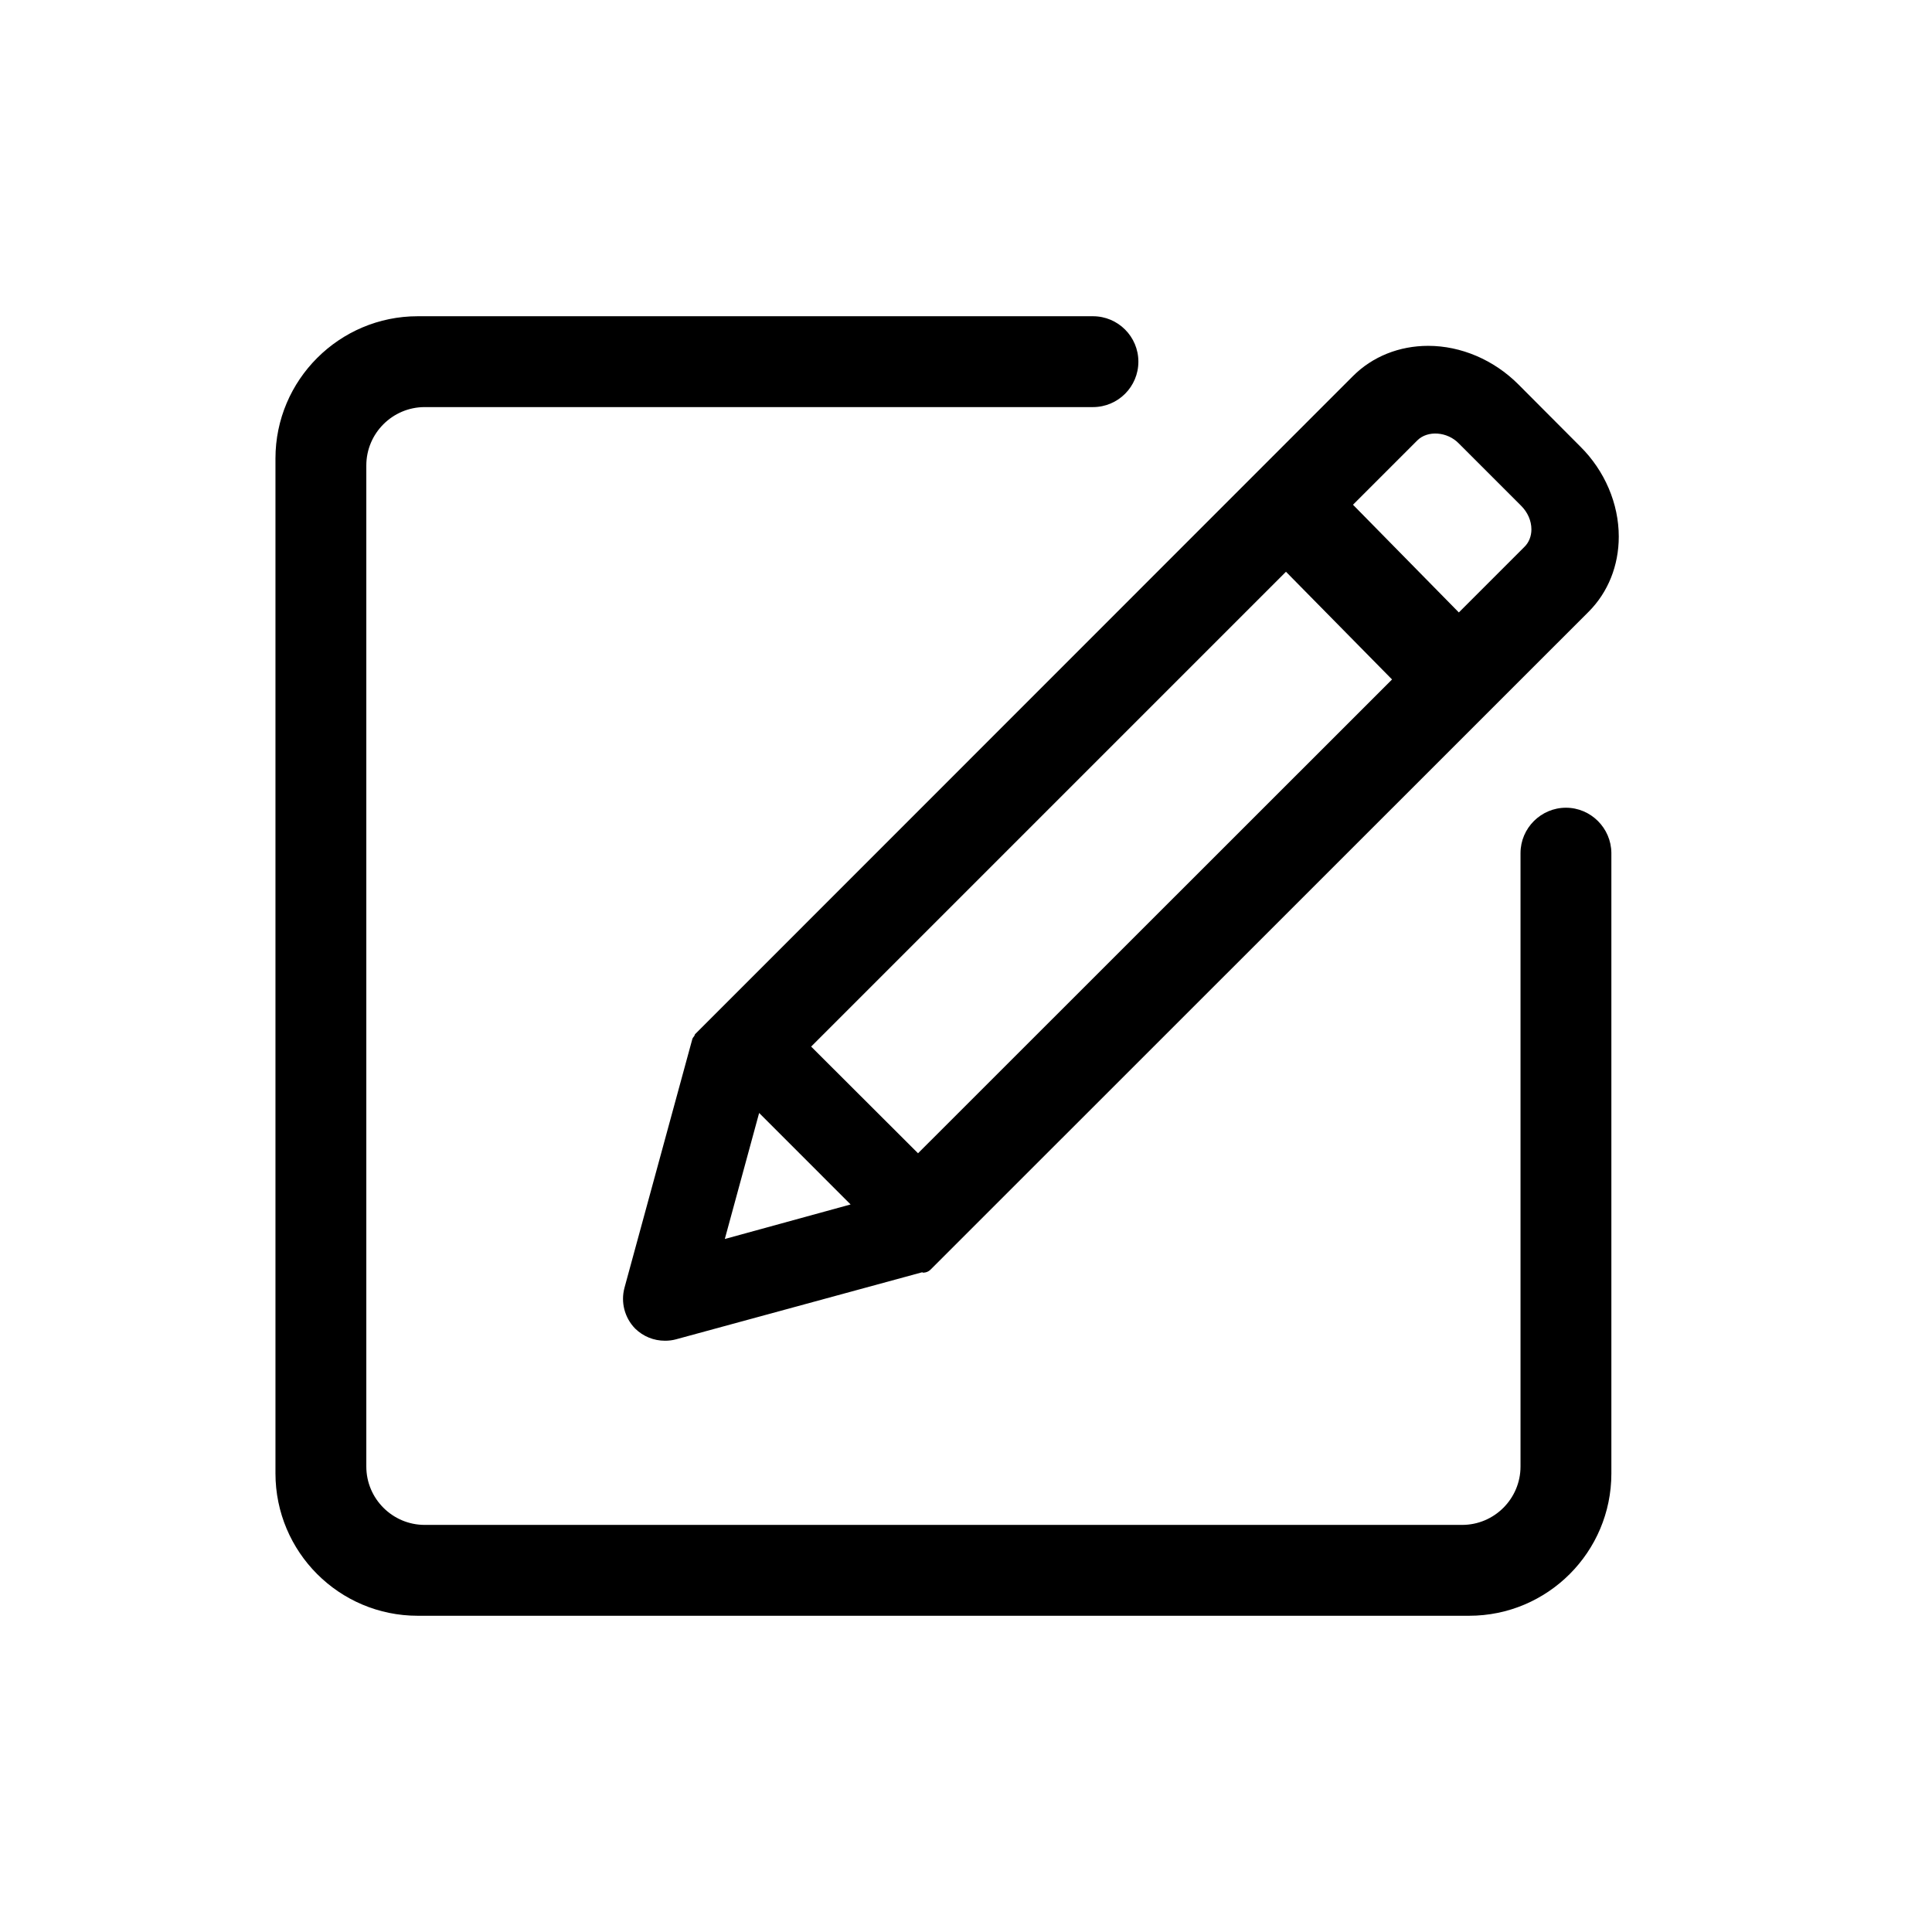
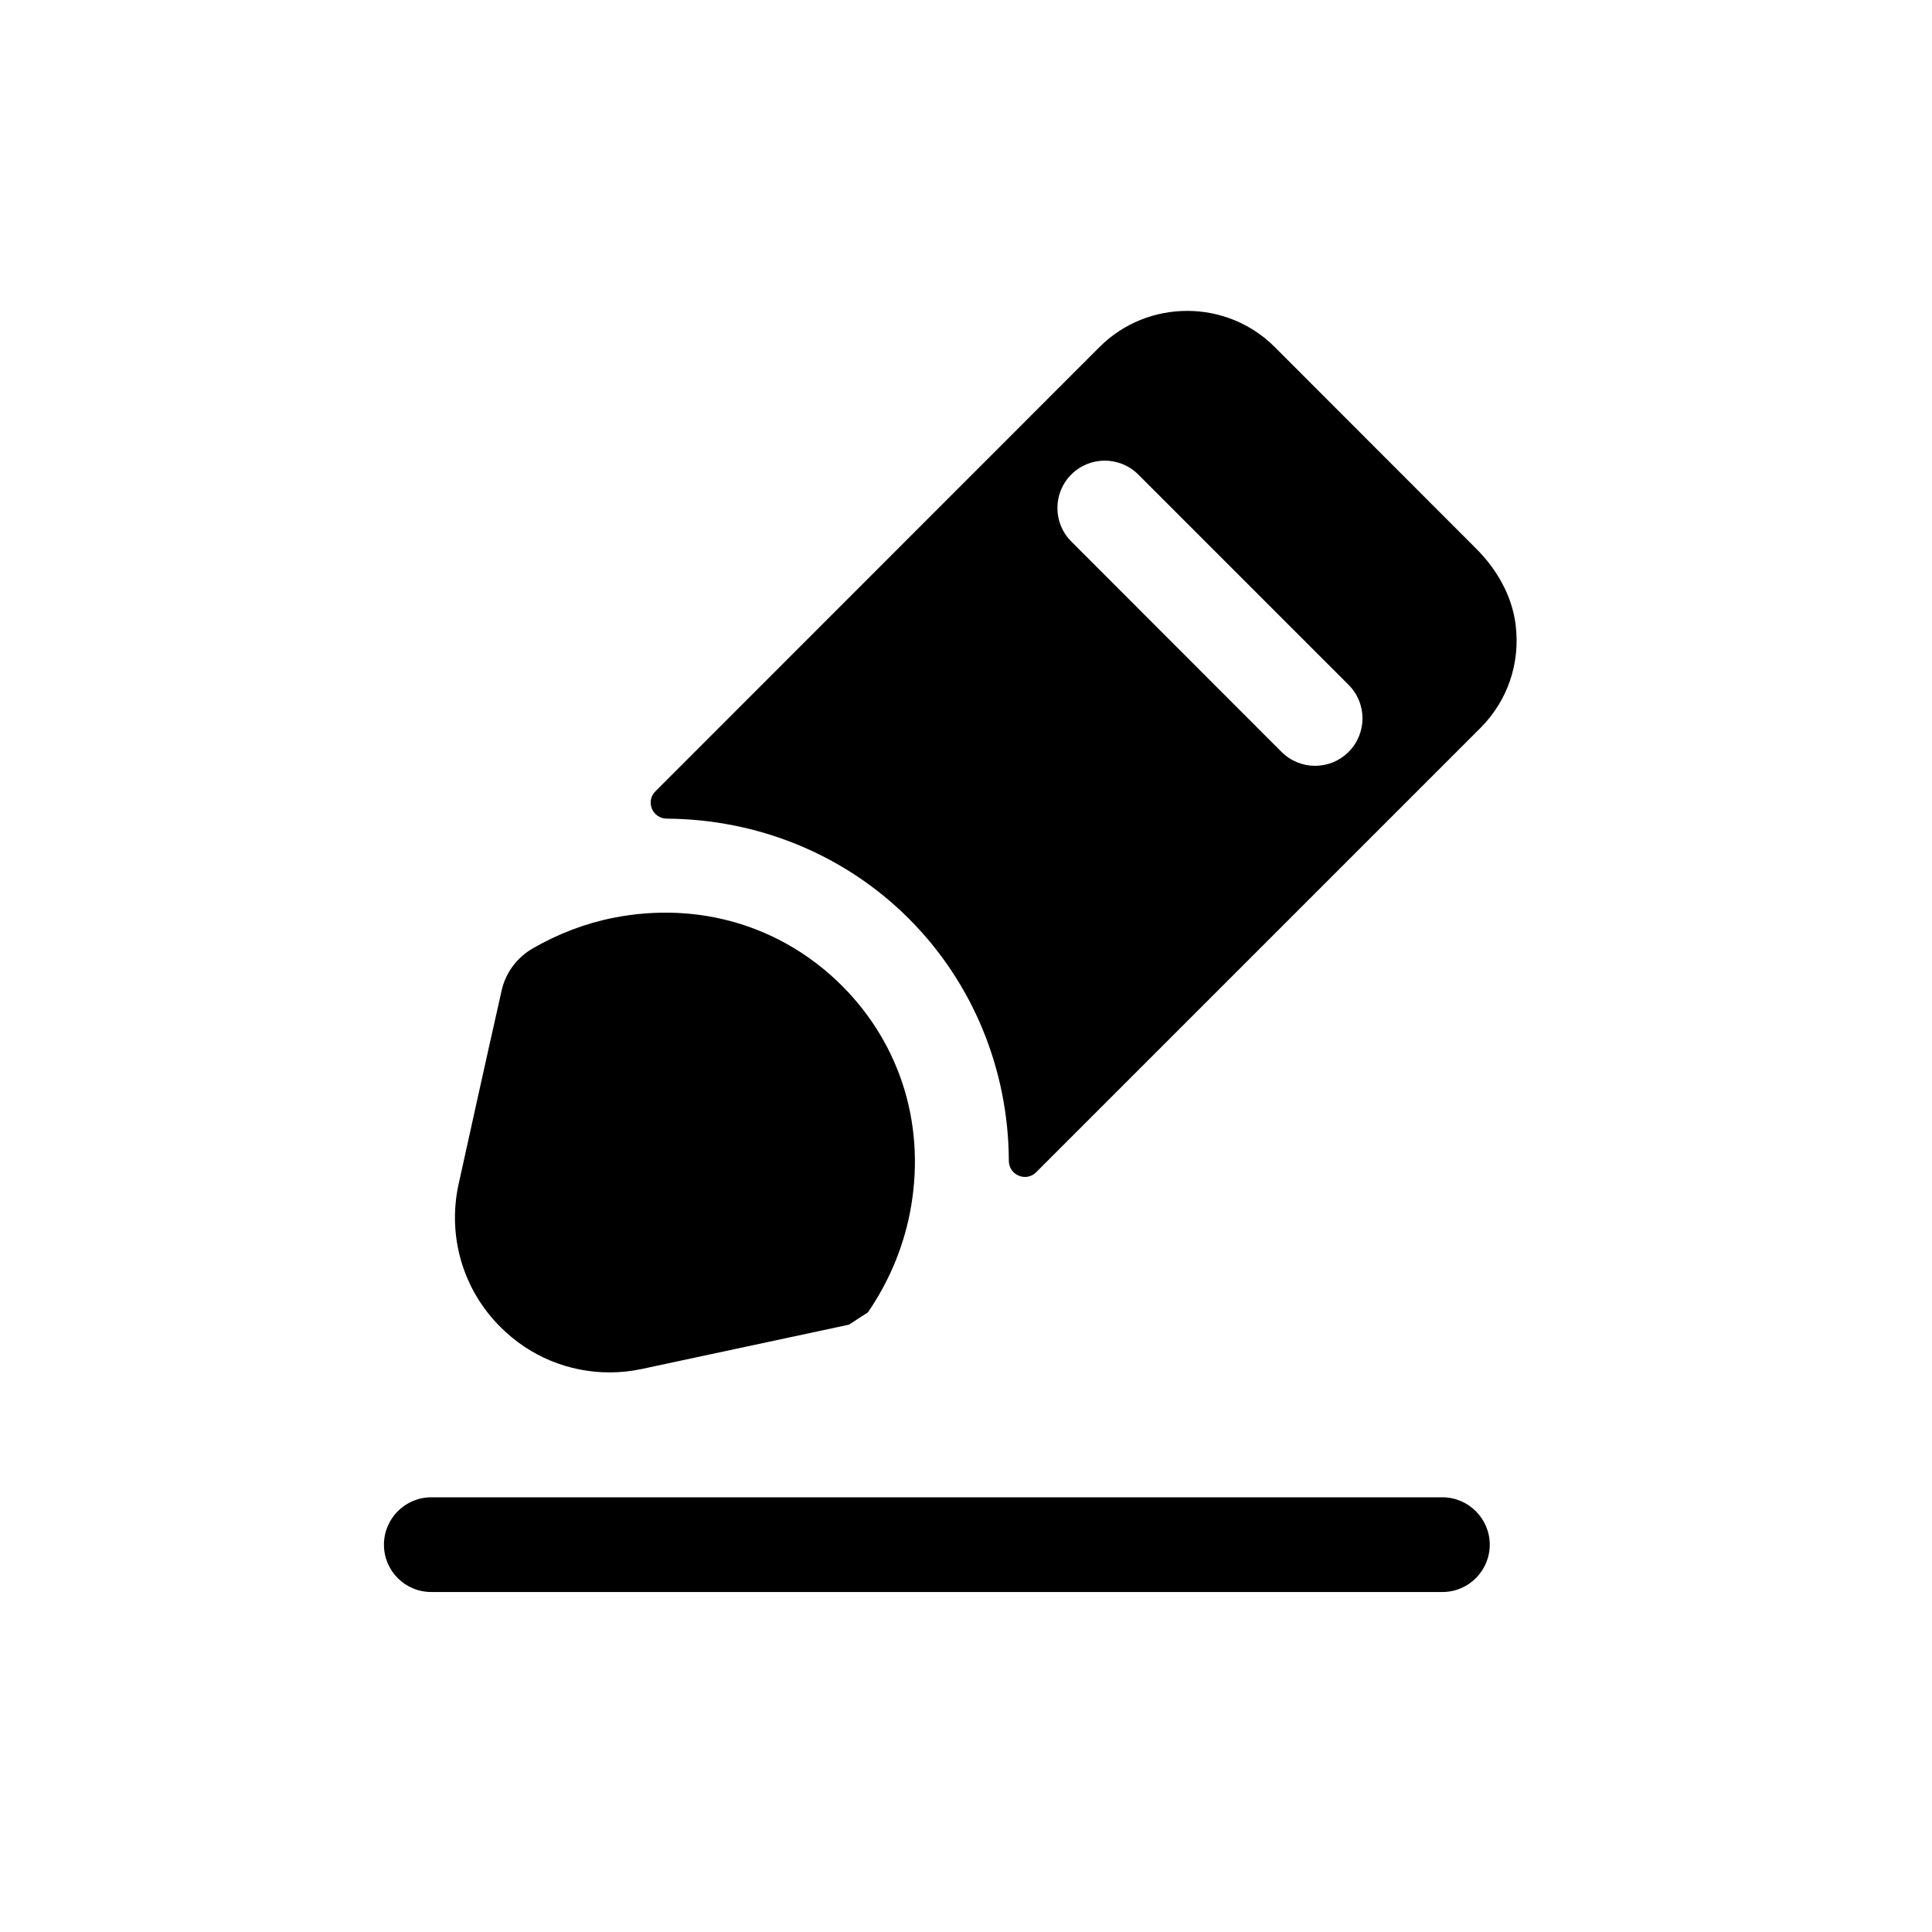
- <svg xmlns="http://www.w3.org/2000/svg" t="1615437325332" class="icon" viewBox="0 0 1024 1024" version="1.1" p-id="2929" width="200" height="200">
+ <svg xmlns="http://www.w3.org/2000/svg" t="1616481962029" class="icon" viewBox="0 0 1024 1024" version="1.1" p-id="3897" width="32" height="32">
  <defs>
    <style type="text/css" />
  </defs>
-   <path d="M367.93 549.154c-0.434 0.541-0.98 1.197-1.088 1.959l-35.843 131.393a22.544 22.544 0 0 0 5.663 21.686c4.251 4.137 9.806 6.424 15.799 6.424 1.958 0 3.921-0.217 5.884-0.76l130.409-35.52c0.22 0 0.329 0.219 0.437 0.219 1.522 0 2.941-0.541 4.029-1.637l348.745-348.636c10.352-10.348 16.018-24.509 16.018-39.877 0-17.429-7.41-34.86-20.373-47.716l-32.904-33.013c-12.963-12.964-30.395-20.372-47.717-20.372-15.361 0-29.529 5.665-39.877 16.016L368.476 548.063c-0.33 0.22-0.217 0.761-0.546 1.091z m439.935-259.188L773.22 324.61l-56.109-57.092 34.104-34.102c5.445-5.443 15.904-4.683 22.006 1.637l33.012 33.014c3.484 3.483 5.447 7.951 5.447 12.524 0 3.597-1.309 6.979-3.815 9.375zM429.922 554.711l251.669-251.674 56.221 57.092-251.235 251.129-56.655-56.547m-45.757 101.977l18.194-66.789 48.479 48.484-66.673 18.305M829.98 428.11c-13.182 0-24.076 10.786-24.076 24.079v325.104c0 16.998-13.838 30.938-30.943 30.938H225.098c-16.995 0-30.943-13.832-30.943-30.938V246.711c0-17.103 13.948-30.943 30.943-30.943h354.193c13.291 0 24.076-10.785 24.076-24.076 0-13.293-10.785-24.079-24.076-24.079H221.396c-41.511 0-75.396 33.773-75.396 75.396v537.879c0 41.723 33.772 75.5 75.396 75.5H778.67c41.615 0 75.389-33.777 75.389-75.391v-328.92c-0.106-13.181-10.891-23.967-24.079-23.967z" p-id="2930" />
+   <path d="M764.5 793.6H228.6c-13.9 0-25.1 11.3-25.1 25.1 0 13.9 11.2 25.1 25.1 25.1h535.9c13.9 0 25.1-11.3 25.1-25.1s-11.3-25.1-25.1-25.1zM323.1 727.4c5.7 0 11.4-0.6 17-1.8L450 702.1c2.9-1.9 7-4.6 10-6.5 10.7-15.6 18.4-33.3 22.2-52.4 8.9-45-4.2-89-36-120.8-31.8-31.7-75.8-44.8-120.8-36-15.3 3-29.7 8.6-42.9 16.2-8.4 4.8-14.5 12.9-16.6 22.3-7 30.8-23 103.5-23 103.5-5.7 27.2 2.6 55.3 22.3 74.9 15.6 15.7 36.4 24.1 57.9 24.1z" p-id="3898" />
+   <path d="M353.4 433.9c48 0.3 94.1 18.8 128.3 53 34.2 34.2 52.8 80.3 53 128.3 0 7.6 9.1 11.5 14.5 6.1l235.4-235.4c14.4-14.4 21.3-34.3 18.7-54.9-1.9-15.1-9.8-29-20.5-39.8L675.6 183.9c-25.5-25.5-67.3-25.5-92.8 0L347.4 419.4c-5.4 5.4-1.6 14.4 6 14.5z m214.4-182.4c9.8-9.8 25.7-9.8 35.5 0L714.8 363c9.8 9.8 9.8 25.7 0 35.5-4.9 4.9-11.3 7.4-17.8 7.4-6.4 0-12.9-2.5-17.8-7.4L567.8 287c-9.8-9.8-9.8-25.7 0-35.5z" p-id="3899" />
</svg>
